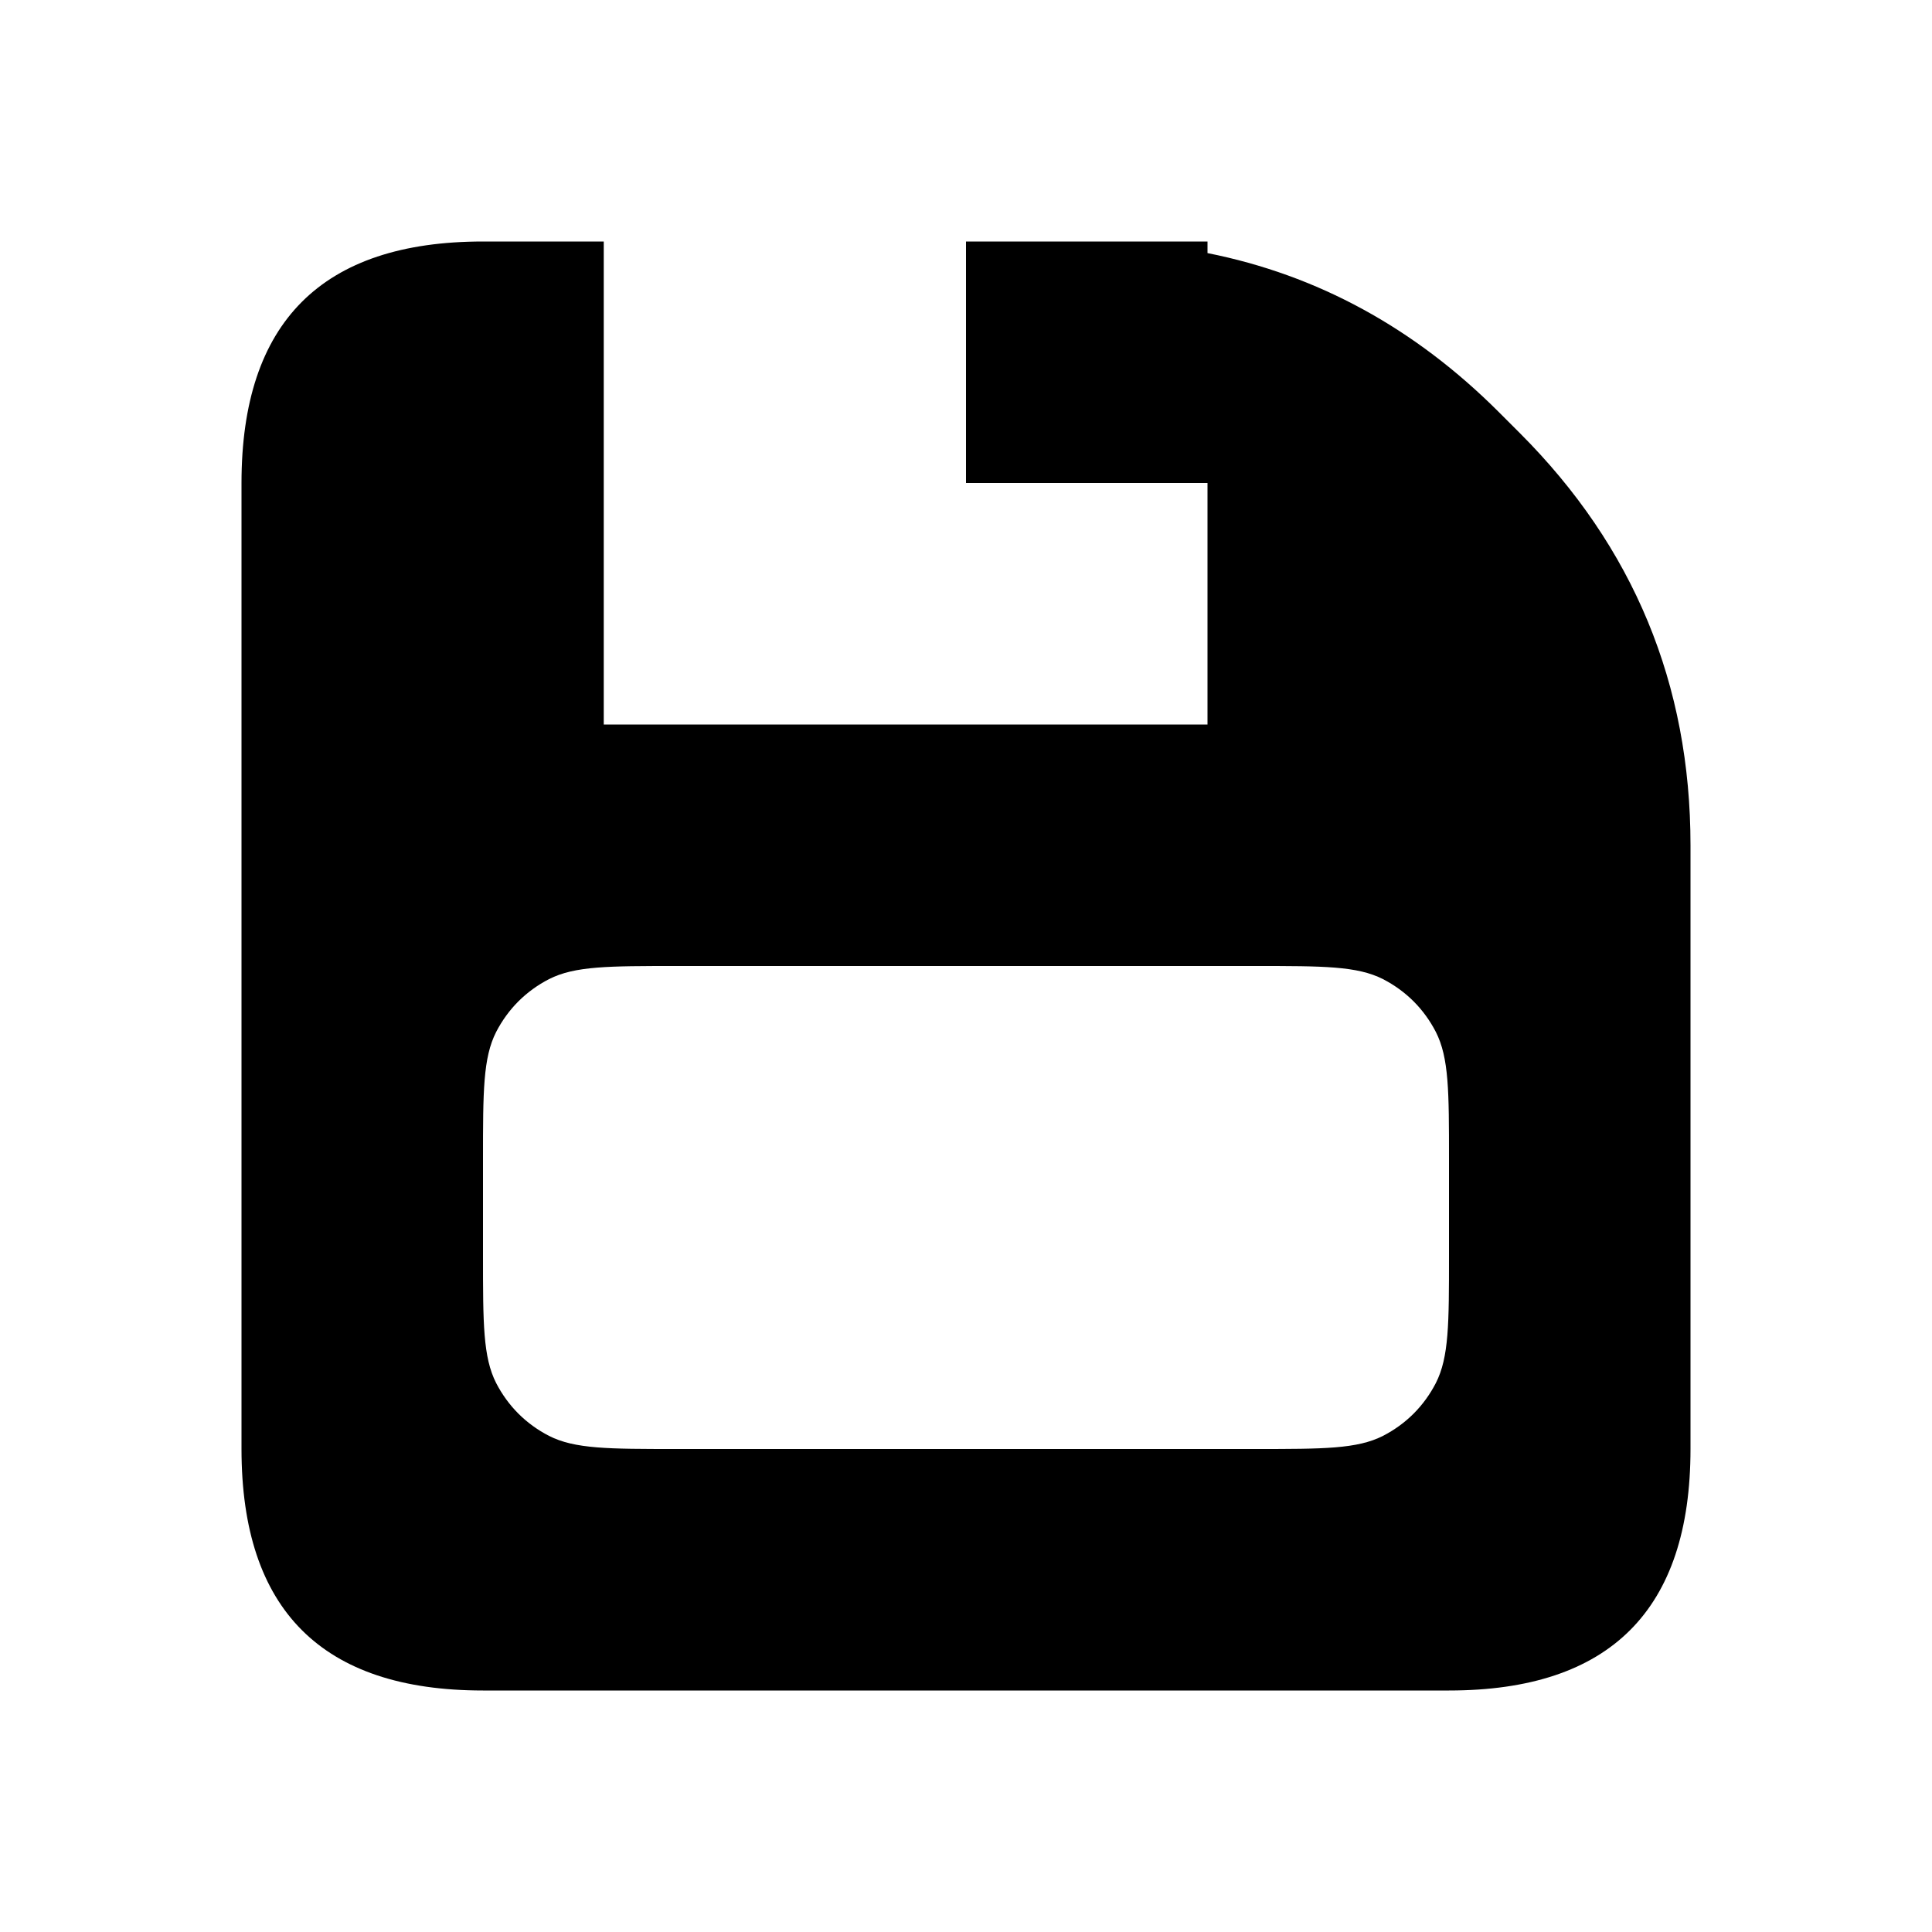
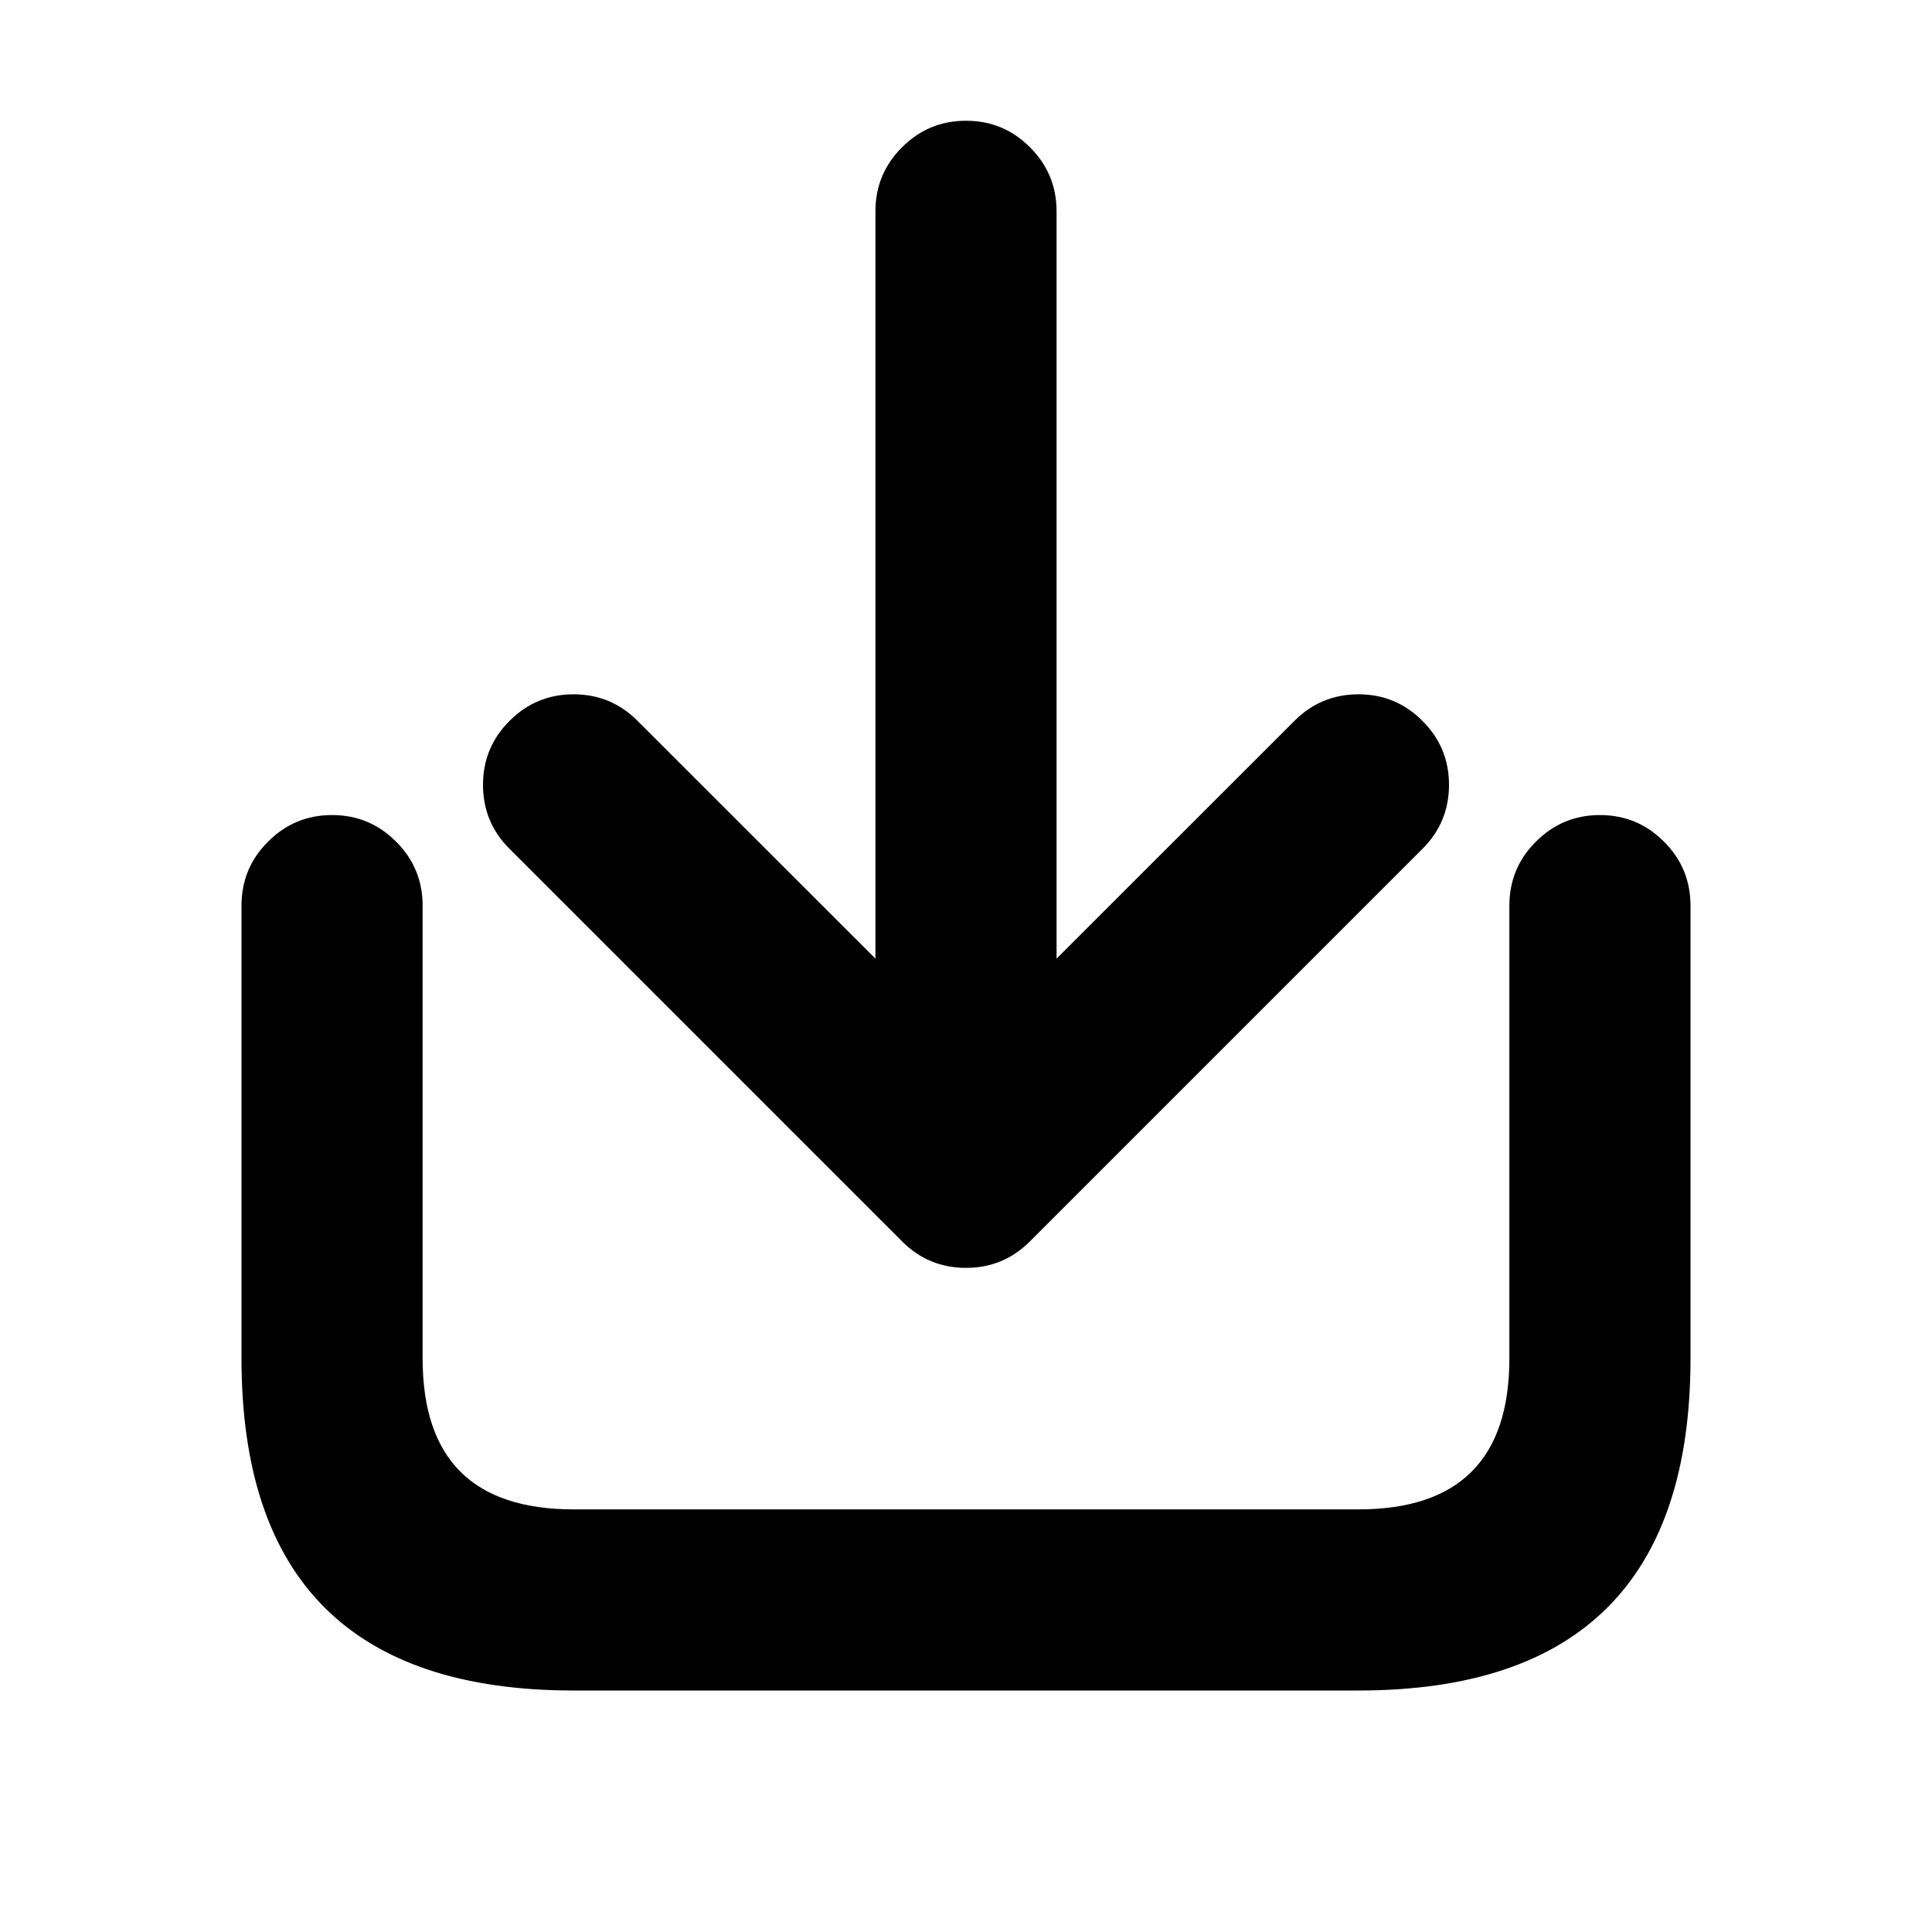
<svg xmlns="http://www.w3.org/2000/svg" height="16px" viewBox="0 0 16 16" width="16px">
-   <path d="M4 2L5 2L5 6L10 6L10 4L8 4L8 2L10 2L10 2.096Q11.368 2.368 12.414 3.414L12.586 3.586Q14 5 14 7L14 12Q14 14 12 14L4 14Q2 14 2 12L2 4Q2 2 4 2ZM5.6 8C5.04 8 4.76 8 4.546 8.109C4.453 8.157 4.367 8.219 4.293 8.293C4.219 8.367 4.157 8.453 4.109 8.546C4 8.76 4 9.04 4 9.6L4 10.4C4 10.96 4 11.24 4.109 11.454C4.157 11.547 4.219 11.633 4.293 11.707C4.367 11.781 4.453 11.843 4.546 11.891C4.76 12 5.04 12 5.6 12L10.4 12C10.96 12 11.24 12 11.454 11.891C11.547 11.843 11.633 11.781 11.707 11.707C11.781 11.633 11.843 11.547 11.891 11.454C12 11.24 12 10.96 12 10.4L12 9.6C12 9.04 12 8.76 11.891 8.546C11.843 8.453 11.781 8.367 11.707 8.293C11.633 8.219 11.547 8.157 11.454 8.109C11.24 8 10.96 8 10.4 8Z" />
+   <path d="M3.5 7.5L3.5 11.25Q3.5 12.5 4.75 12.5L11.25 12.5Q12.5 12.5 12.5 11.25L12.5 7.5Q12.5 7.189 12.72 6.97Q12.939 6.75 13.25 6.75Q13.561 6.75 13.78 6.97Q14 7.189 14 7.5L14 11.25Q14 14 11.25 14L4.75 14Q2 14 2 11.25L2 7.5Q2 7.189 2.22 6.97Q2.439 6.75 2.75 6.75Q3.061 6.75 3.28 6.97Q3.5 7.189 3.5 7.5ZM8.75 1.75L8.75 7.939L10.72 5.97Q10.939 5.75 11.25 5.75Q11.561 5.75 11.78 5.97Q12 6.189 12 6.5Q12 6.811 11.78 7.03L8.53 10.28Q8.311 10.5 8 10.5Q7.689 10.5 7.47 10.28L4.22 7.03Q4 6.811 4 6.5Q4 6.189 4.22 5.97Q4.439 5.75 4.75 5.75Q5.061 5.75 5.28 5.97L7.25 7.939L7.25 1.75Q7.25 1.439 7.47 1.22Q7.689 1 8 1Q8.311 1 8.53 1.22Q8.75 1.439 8.75 1.75Z" />
</svg>
